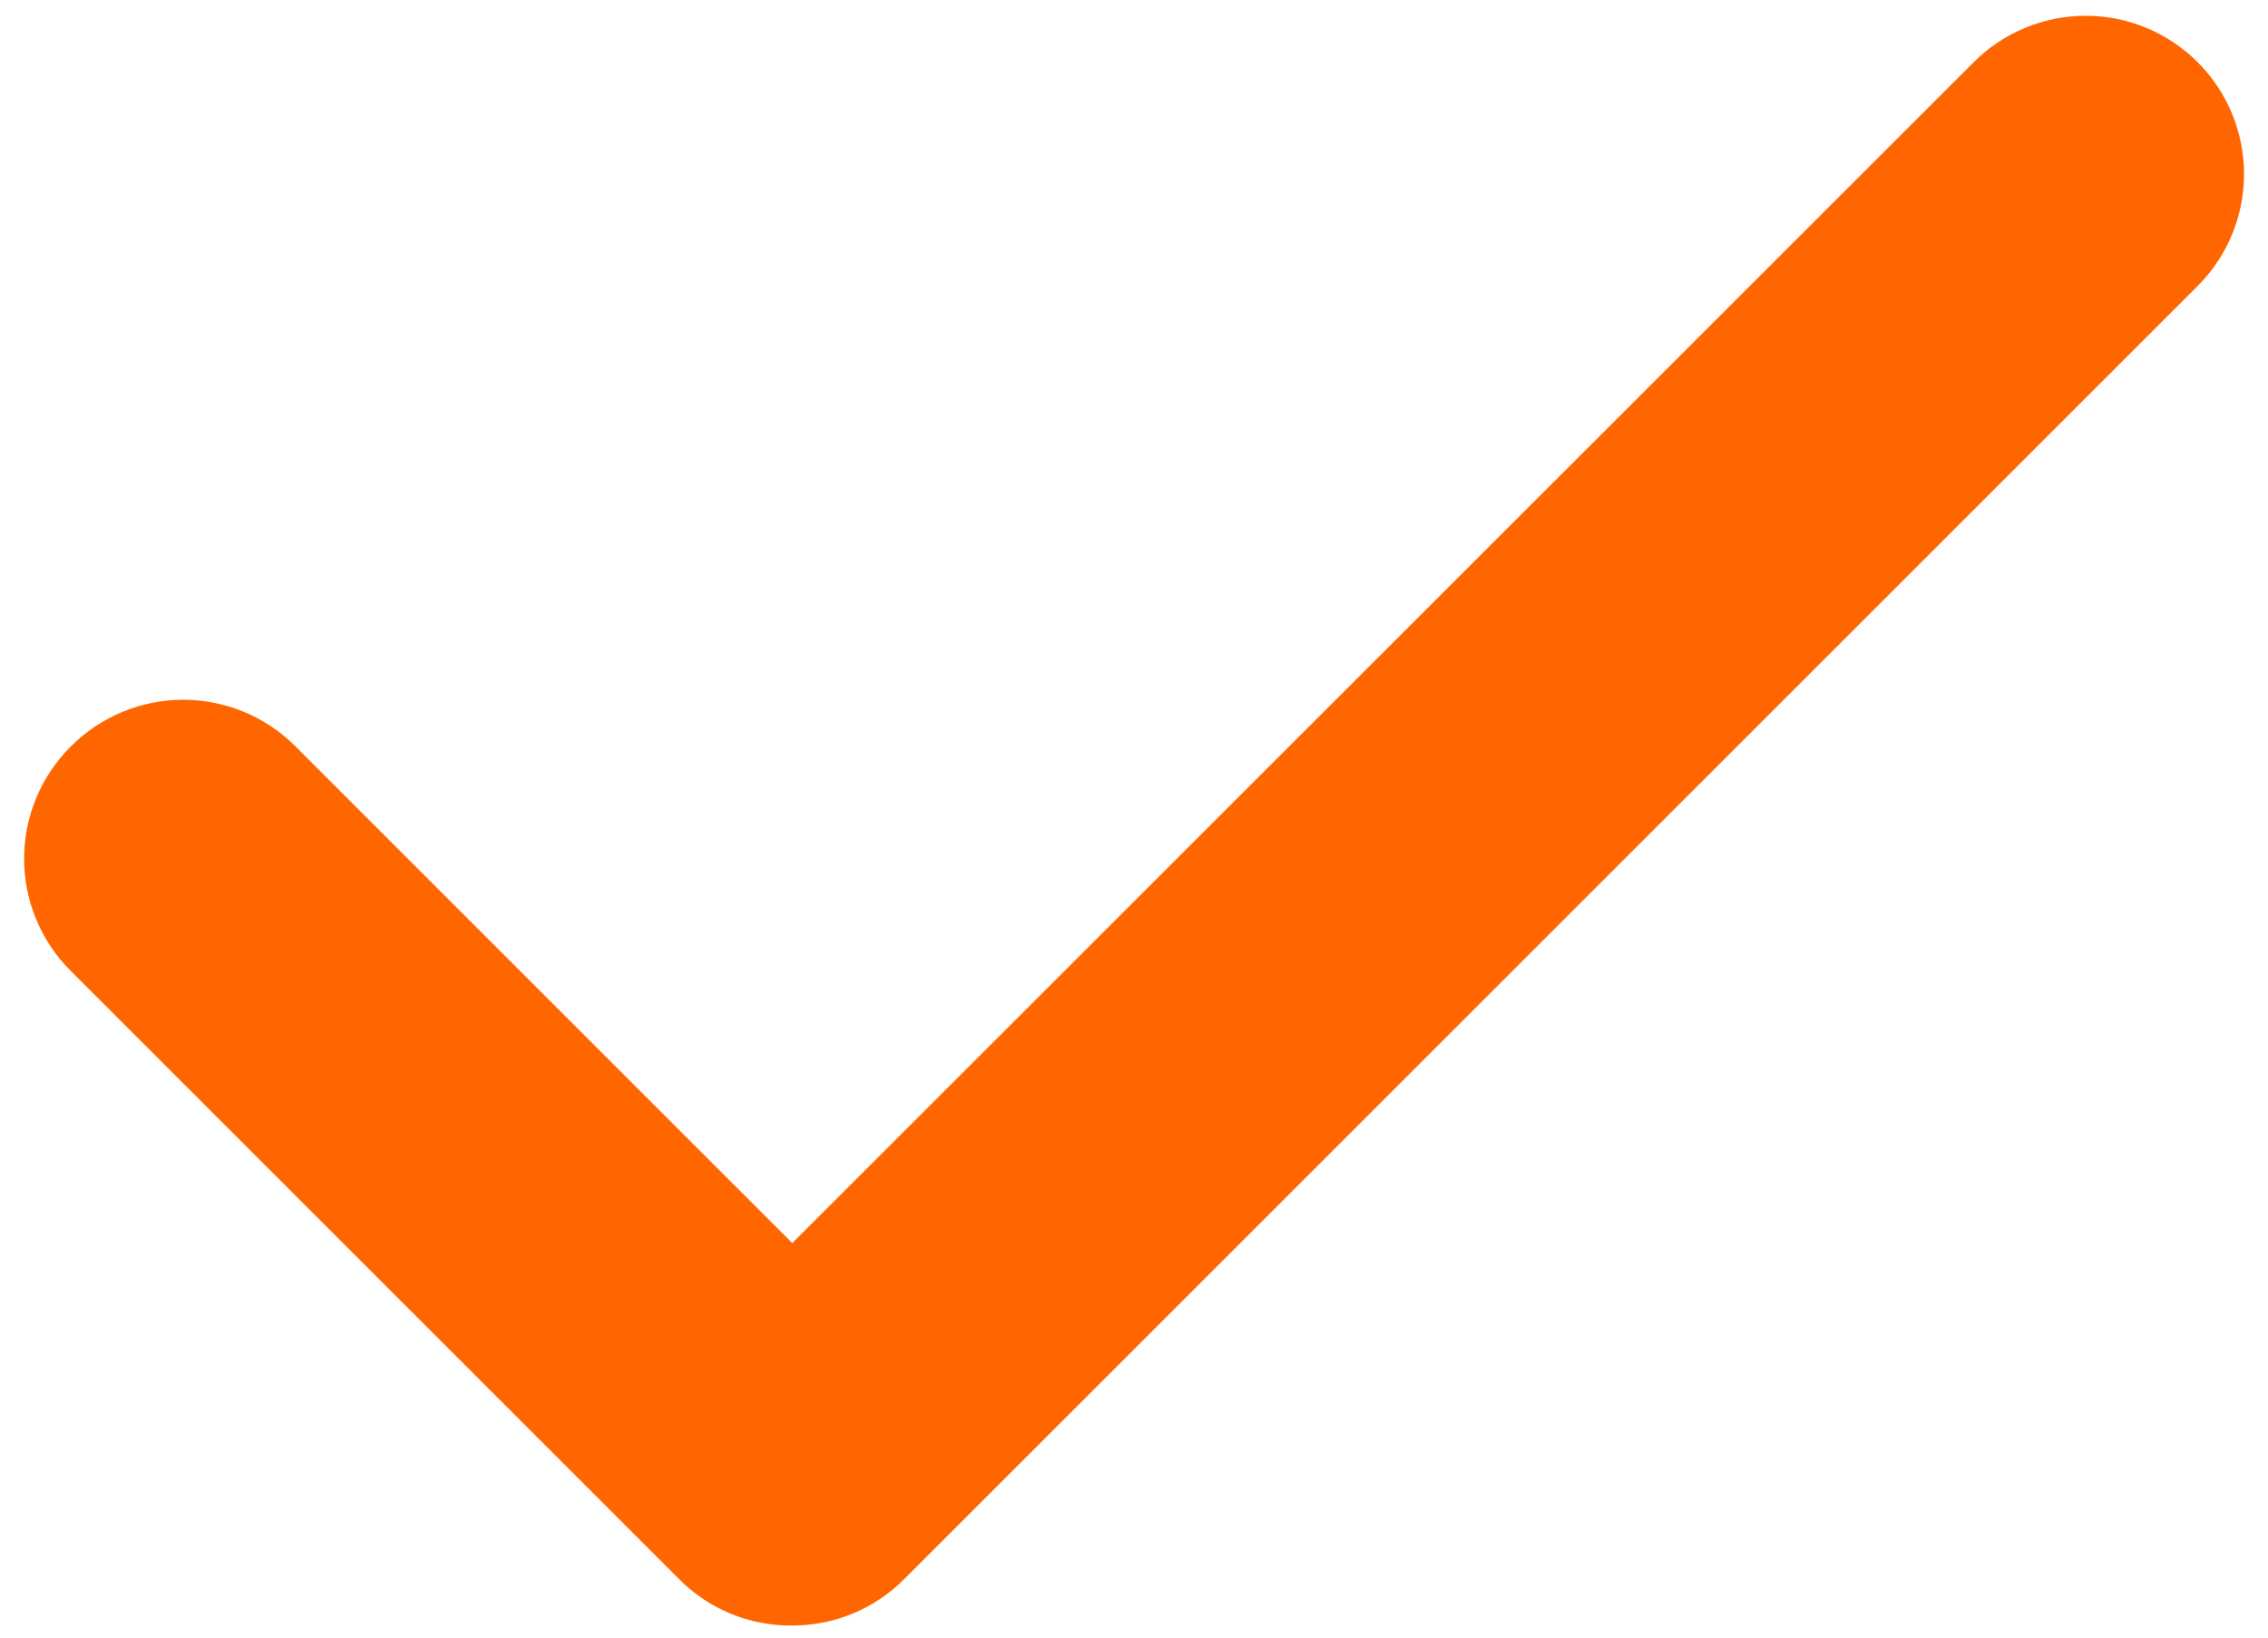
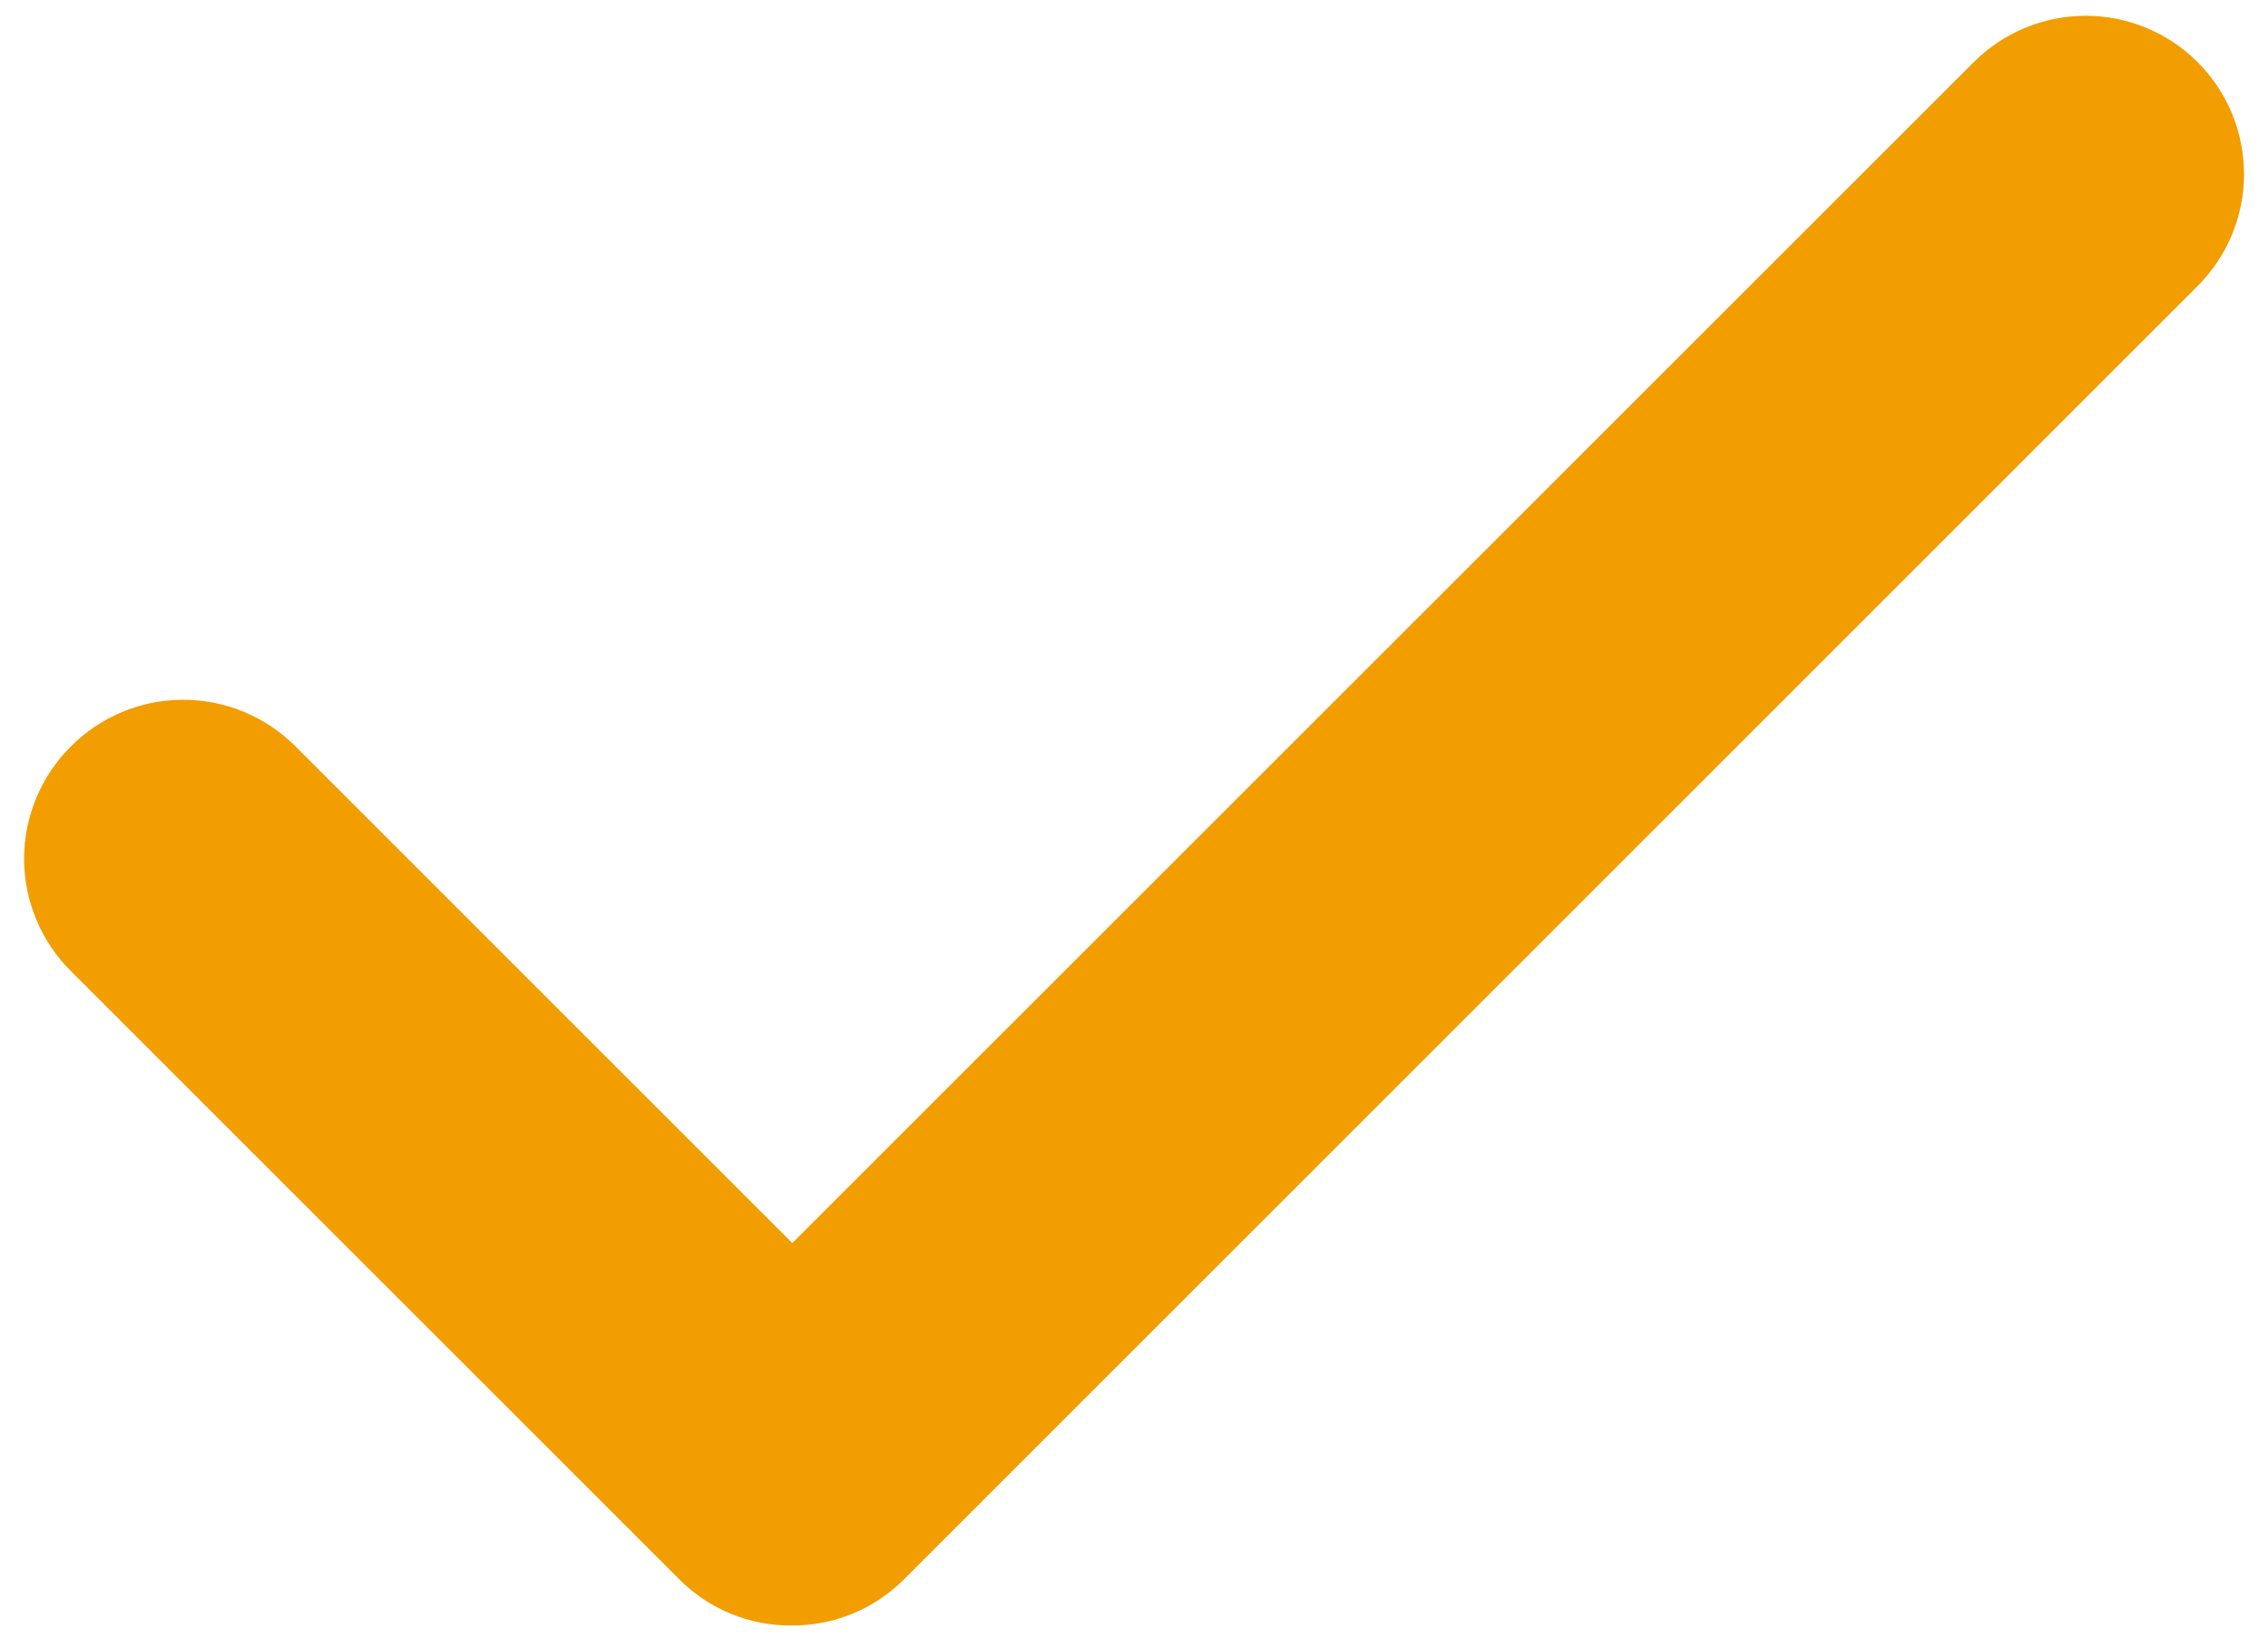
<svg xmlns="http://www.w3.org/2000/svg" width="90" height="65" viewBox="0 0 90 65" fill="none">
-   <path d="M31.39 64.52C30.565 64.524 29.747 64.363 28.985 64.047C28.223 63.731 27.531 63.266 26.95 62.68L2.8 38.53C2.216 37.947 1.752 37.254 1.436 36.491C1.119 35.728 0.956 34.911 0.956 34.085C0.956 33.259 1.119 32.442 1.436 31.679C1.752 30.916 2.216 30.223 2.8 29.64C3.973 28.455 5.568 27.785 7.235 27.775C8.902 27.766 10.504 28.419 11.69 29.59L11.74 29.64L31.44 49.34L78.32 2.47C78.903 1.886 79.596 1.422 80.359 1.105C81.122 0.789 81.939 0.626 82.765 0.626C83.591 0.626 84.408 0.789 85.171 1.105C85.934 1.422 86.627 1.886 87.21 2.47C88.387 3.648 89.049 5.245 89.049 6.91C89.049 8.575 88.387 10.172 87.21 11.35L35.89 62.67C35.302 63.264 34.6 63.733 33.828 64.051C33.054 64.369 32.226 64.528 31.39 64.52Z" fill="#FF6600" />
+   <path d="M31.39 64.52C30.565 64.524 29.747 64.363 28.985 64.047C28.223 63.731 27.531 63.266 26.95 62.68L2.8 38.53C2.216 37.947 1.752 37.254 1.436 36.491C1.119 35.728 0.956 34.911 0.956 34.085C0.956 33.259 1.119 32.442 1.436 31.679C1.752 30.916 2.216 30.223 2.8 29.64C3.973 28.455 5.568 27.785 7.235 27.775C8.902 27.766 10.504 28.419 11.69 29.59L11.74 29.64L31.44 49.34L78.32 2.47C78.903 1.886 79.596 1.422 80.359 1.105C81.122 0.789 81.939 0.626 82.765 0.626C83.591 0.626 84.408 0.789 85.171 1.105C85.934 1.422 86.627 1.886 87.21 2.47C88.387 3.648 89.049 5.245 89.049 6.91C89.049 8.575 88.387 10.172 87.21 11.35L35.89 62.67C35.302 63.264 34.6 63.733 33.828 64.051C33.054 64.369 32.226 64.528 31.39 64.52Z" fill="#F29D00" />
</svg>
